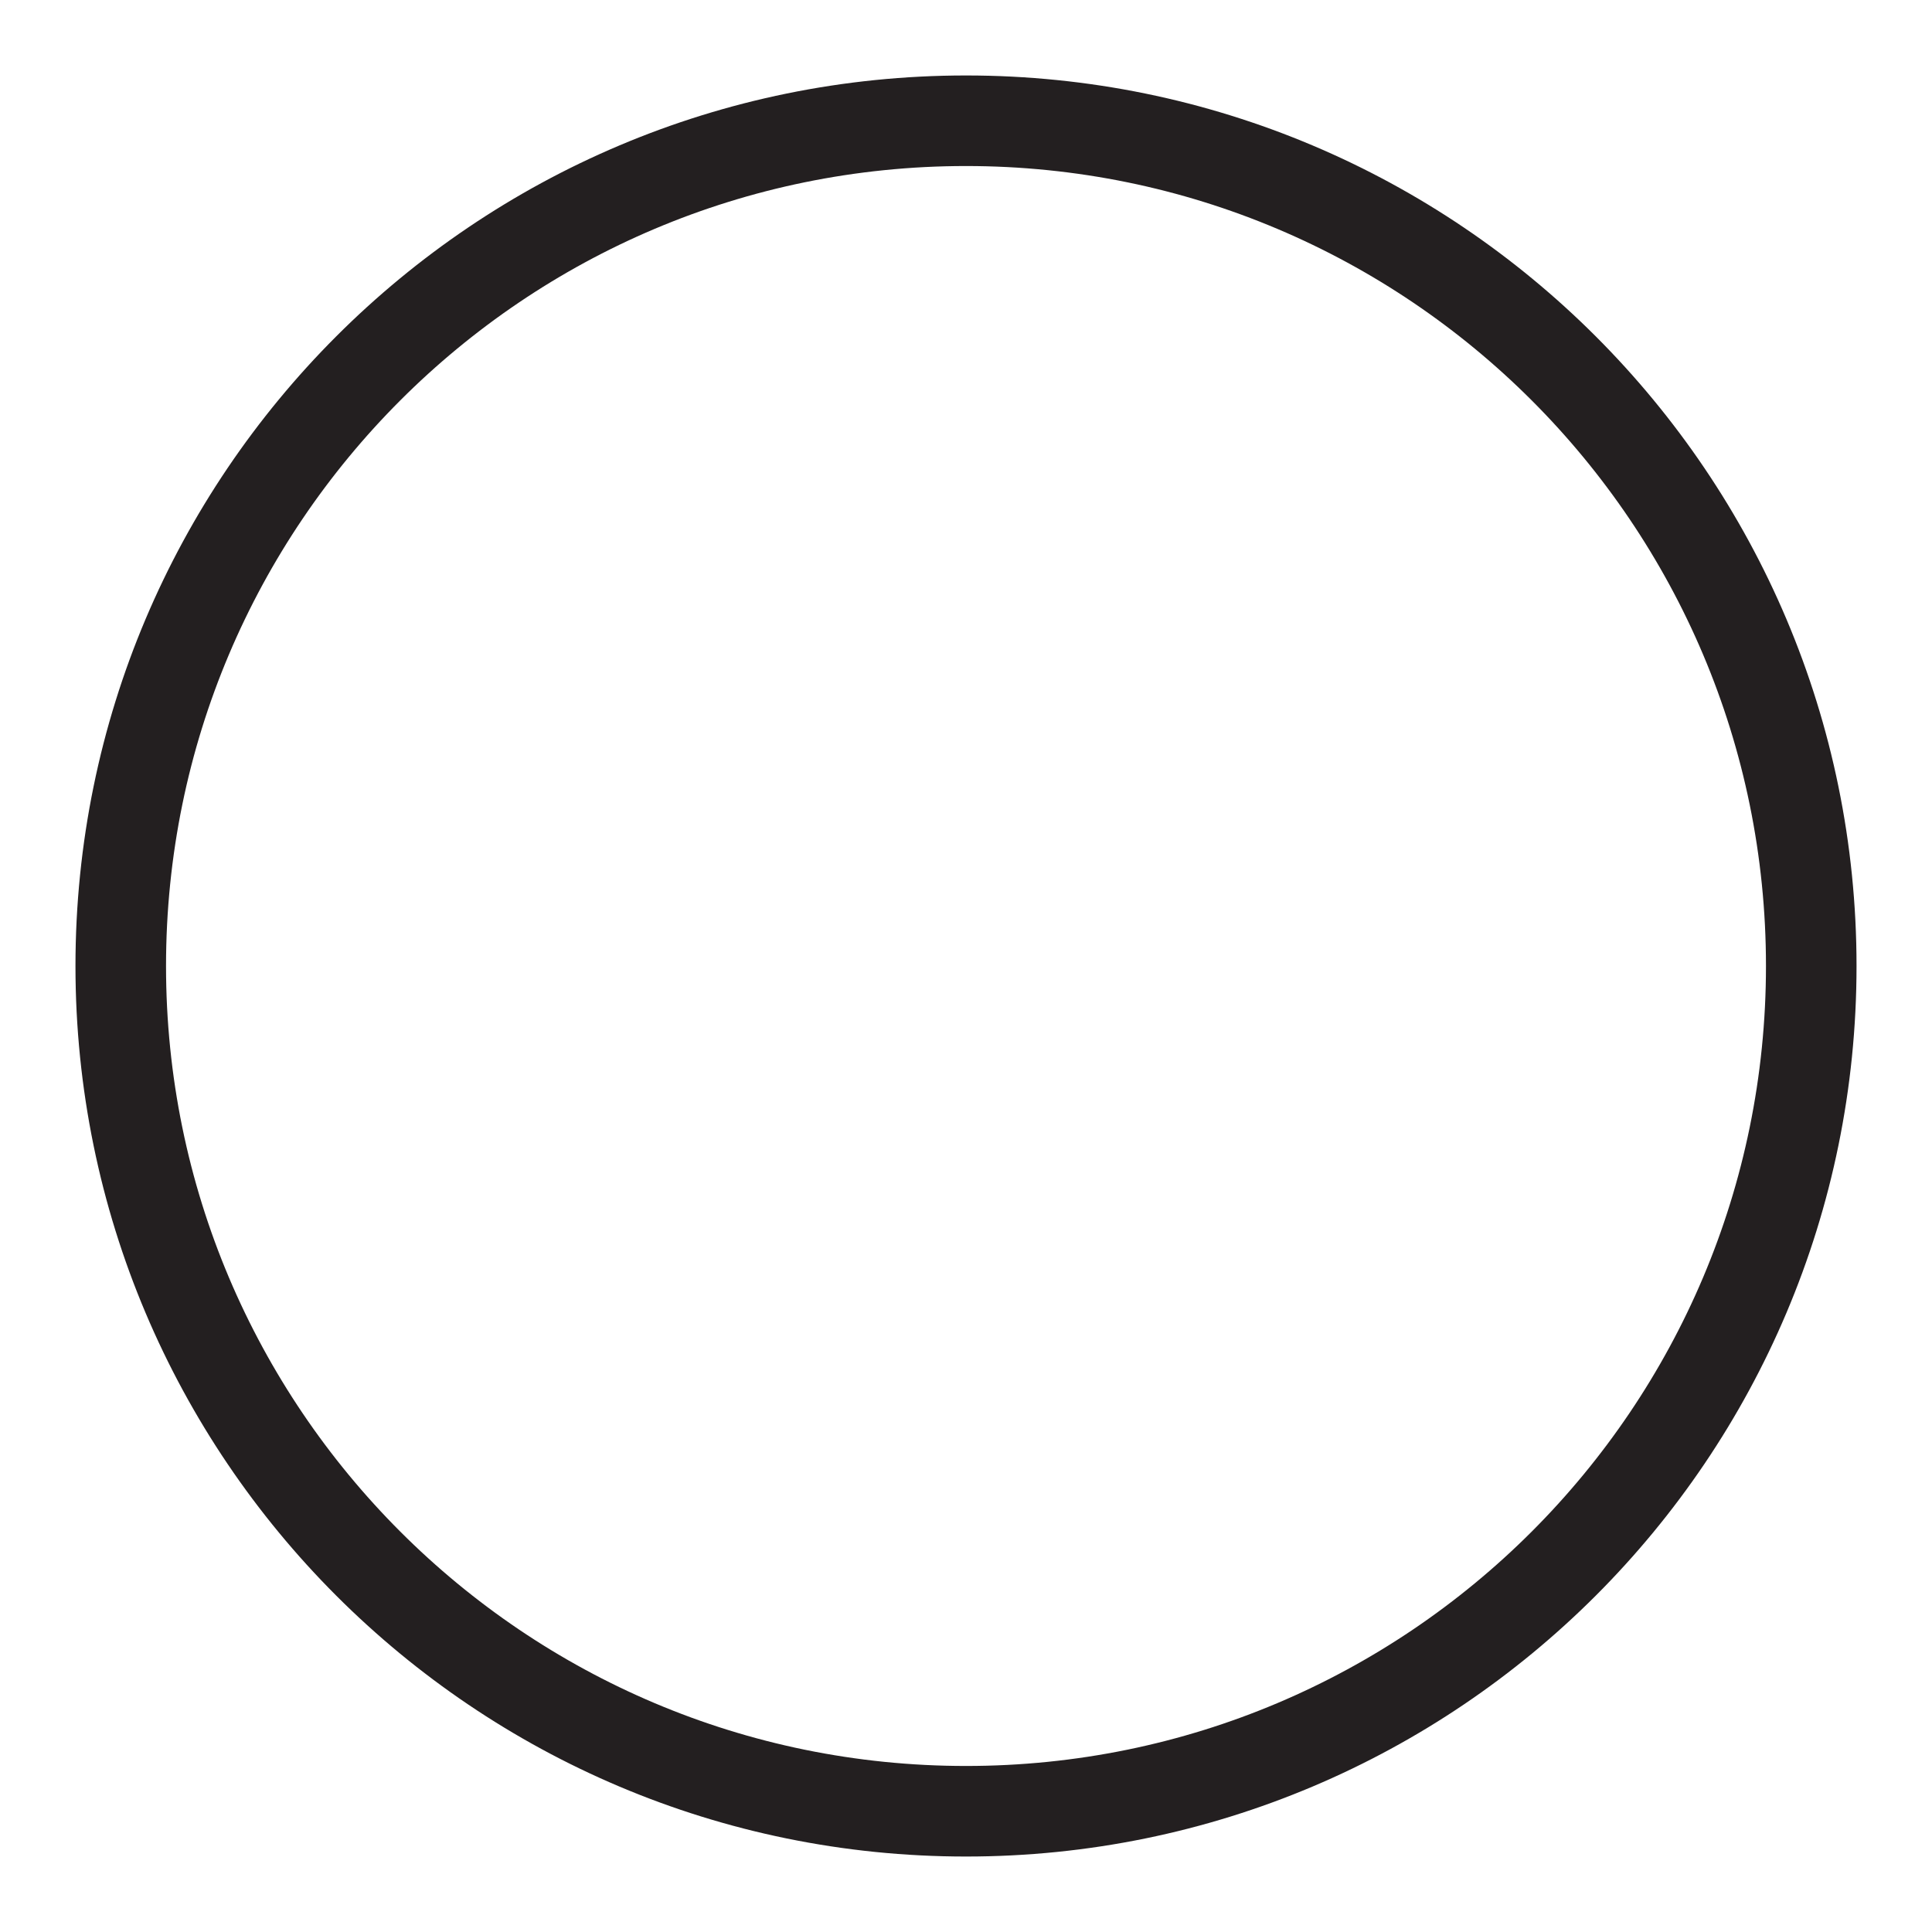
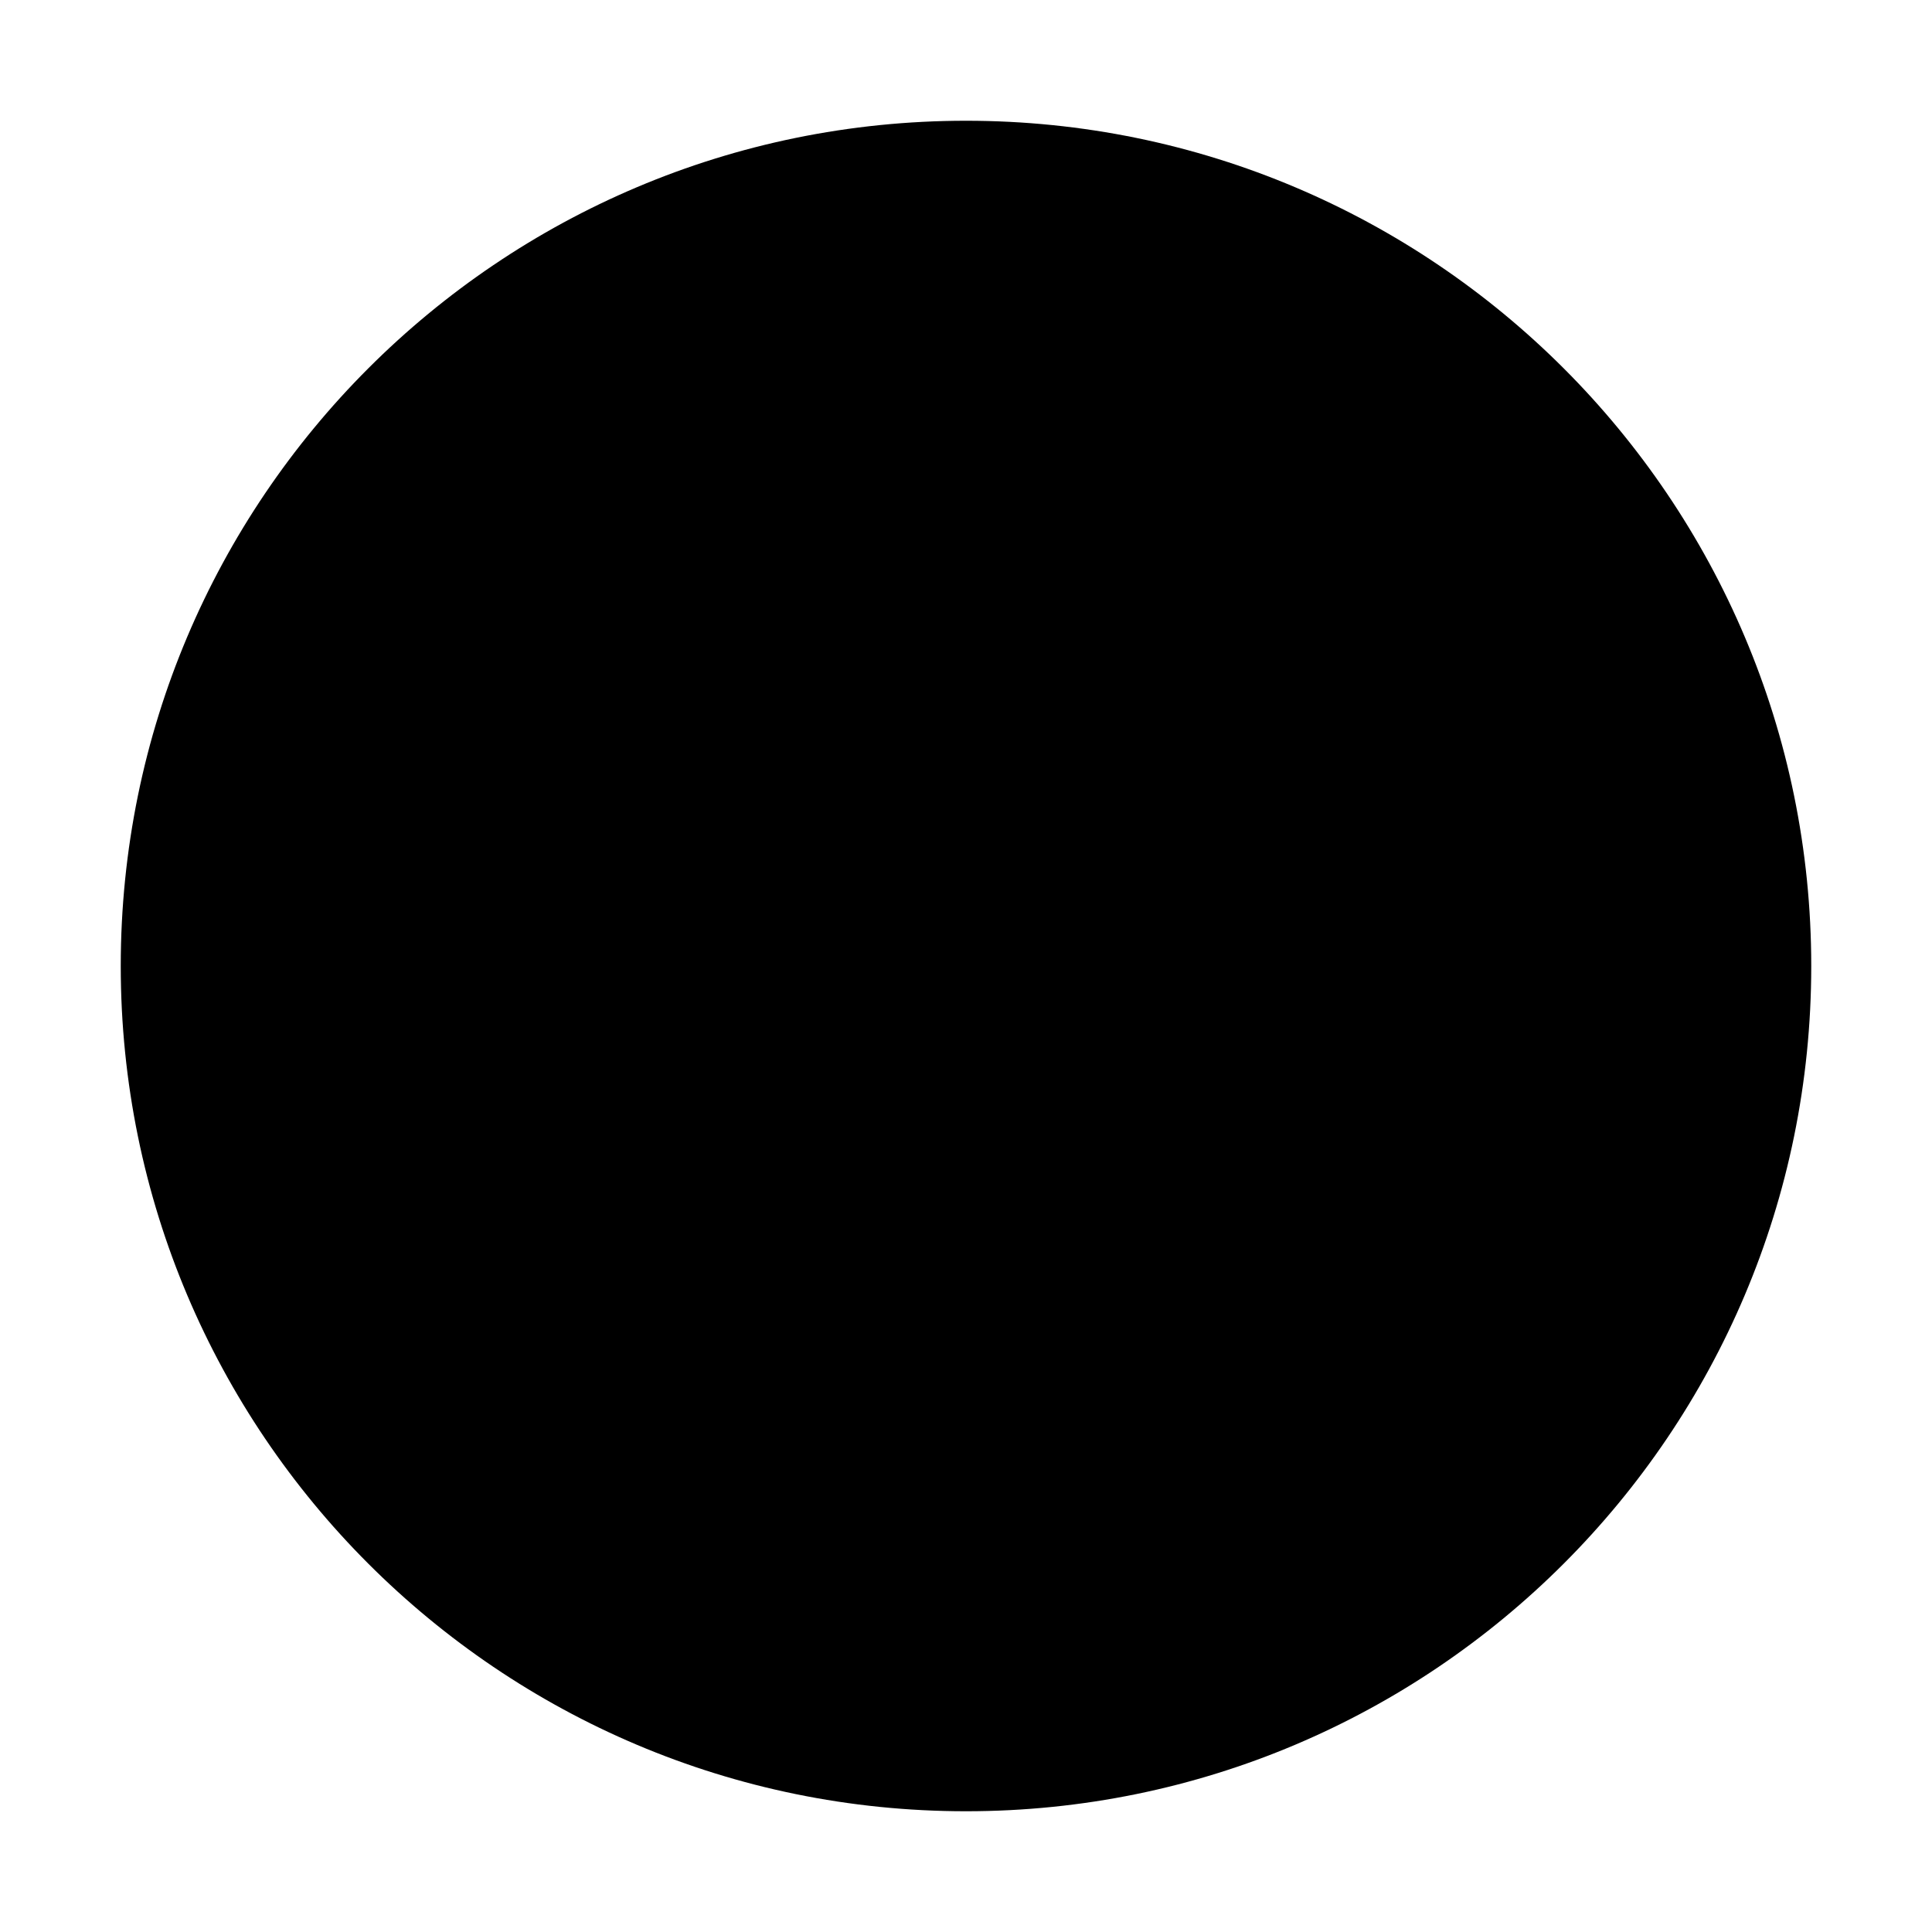
<svg xmlns="http://www.w3.org/2000/svg" version="1.1" id="Layer_1" x="0px" y="0px" width="16px" height="16px" viewBox="0 0 16 16" style="enable-background:new 0 0 16 16;" xml:space="preserve">
-   <circle style="fill:none;stroke:#231F20;stroke-width:0.75;stroke-miterlimit:10;" cx="8" cy="8" r="7" />
-   <g>
-     <path style="fill:#231F20;" d="" />
-   </g>
+   <circle id="style-symbol-major-emoji-disable-circle" cx="8" cy="8" r="7" />
+   <path id="style-symbol-major" d="M8.864,9.947H7.153v-5.59h1.711V9.947z M8.864,12.889H7.153v-1.5h1.711V12.889z" />
</svg>
